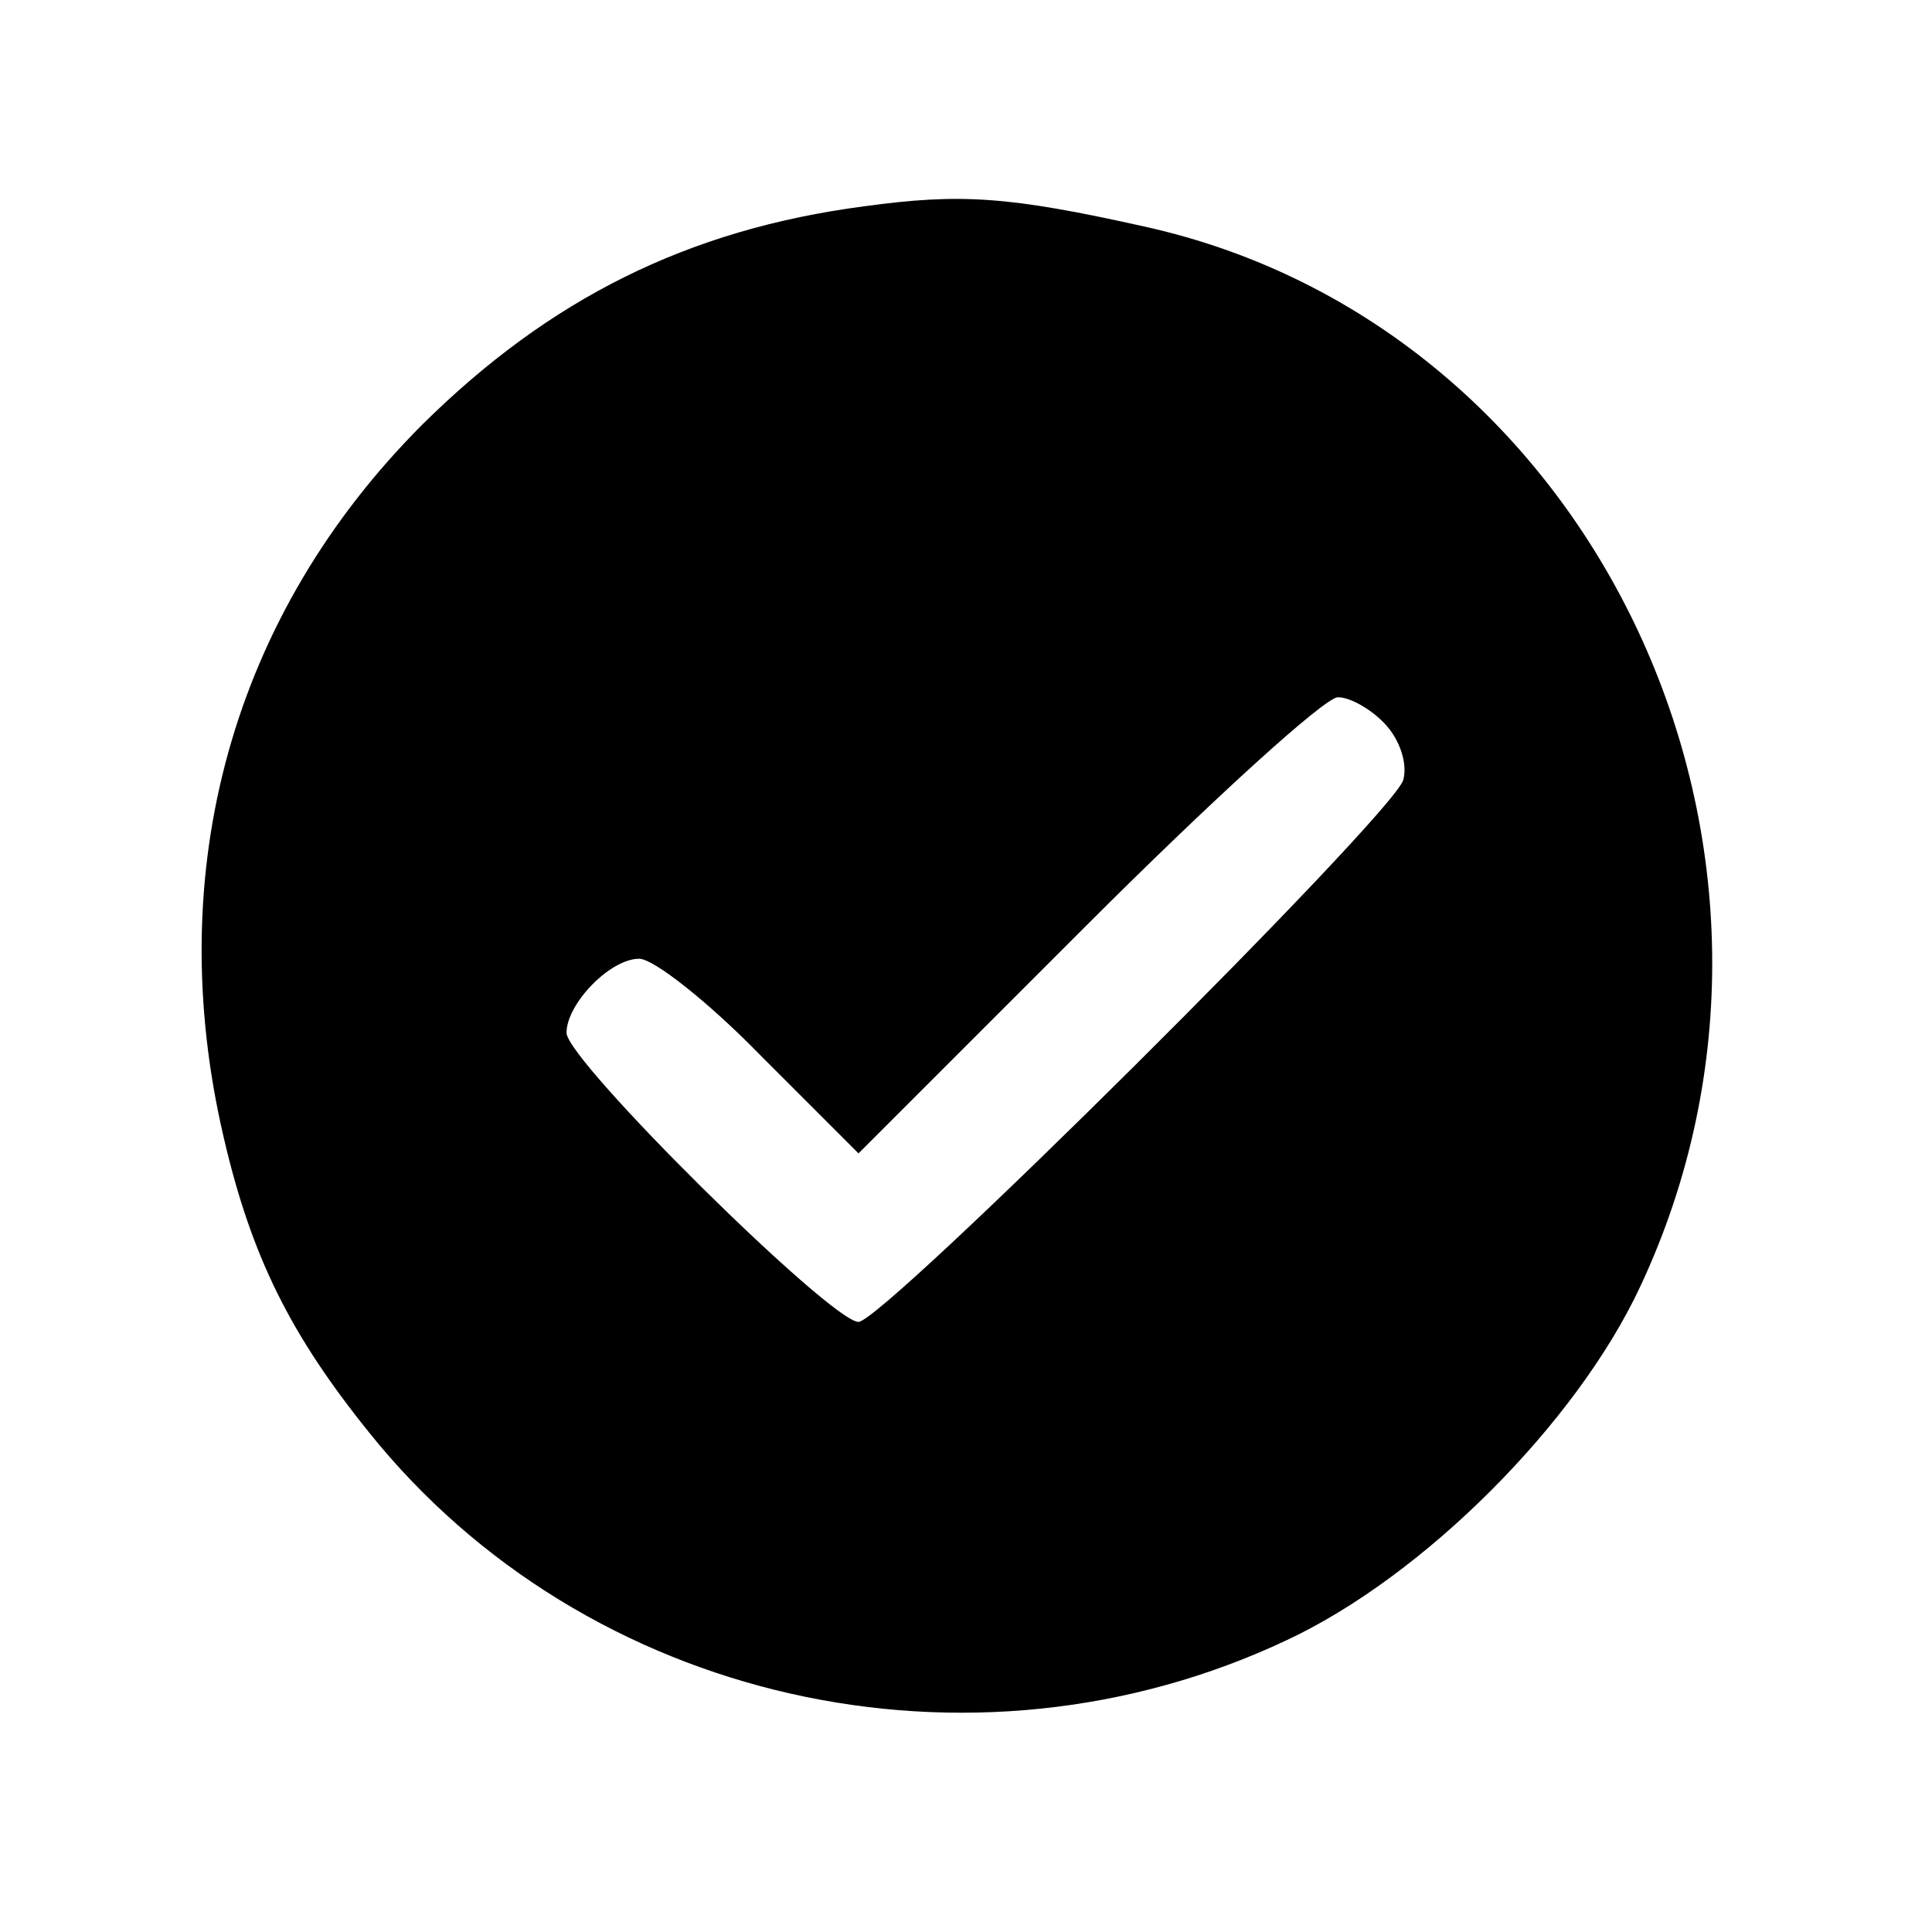
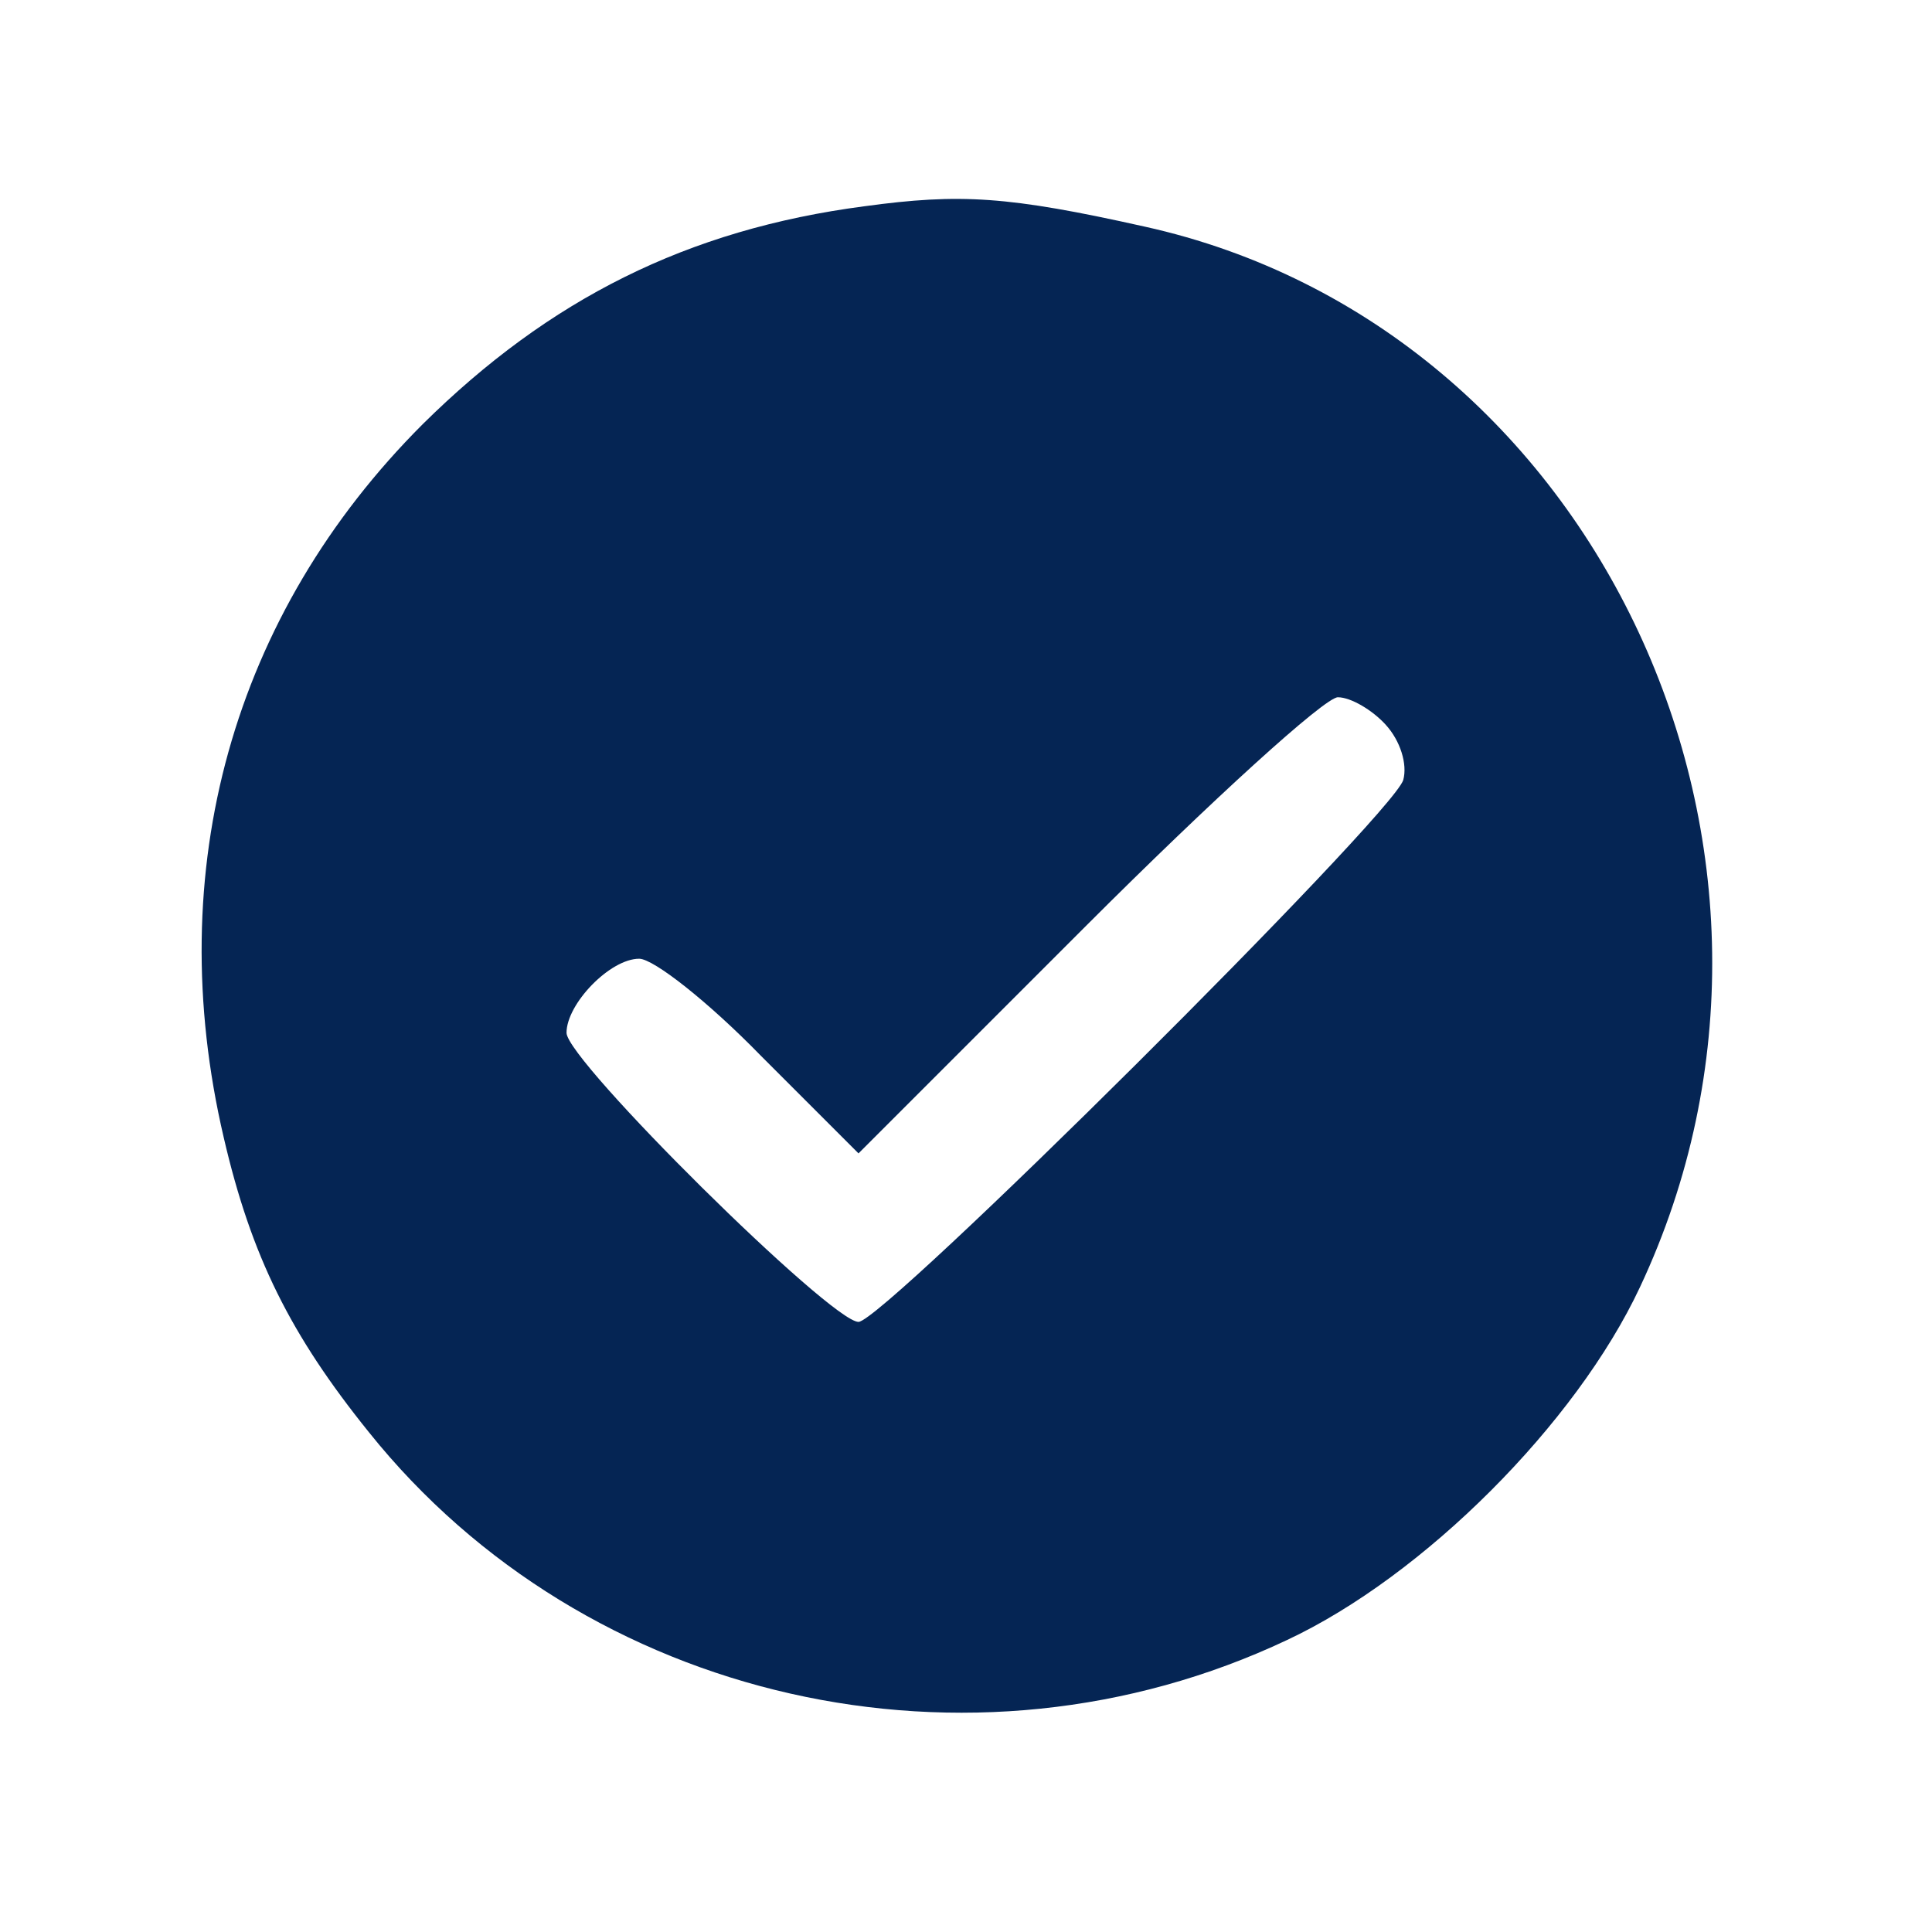
<svg xmlns="http://www.w3.org/2000/svg" version="1.0" width="133pt" height="133pt" viewBox="0 0 133 133" preserveAspectRatio="xMidYMid meet">
-   <g transform="translate(0,133) scale(0.1,-0.1)" fill="#000000" stroke="none">
+   <g transform="translate(0,133) scale(0.1,-0.1)" fill="#052554" stroke="none">
    <path d="M595 1188 c-122 -16 -217 -64 -304 -150 -131 -131 -180 -307 -137 -491 19 -82 46 -136 100 -203 149 -186 414 -246 632 -143 94 44 199 149 243 243 140 298 -29 661 -341 730 -94 21 -127 23 -193 14z m359 -357 c10 -11 15 -27 12 -38 -8 -25 -358 -373 -375 -373 -19 0 -201 180 -201 199 0 20 30 51 50 51 10 0 48 -30 84 -67 l67 -67 157 157 c86 86 164 157 173 157 9 0 24 -9 33 -19z" />
  </g>
</svg>
